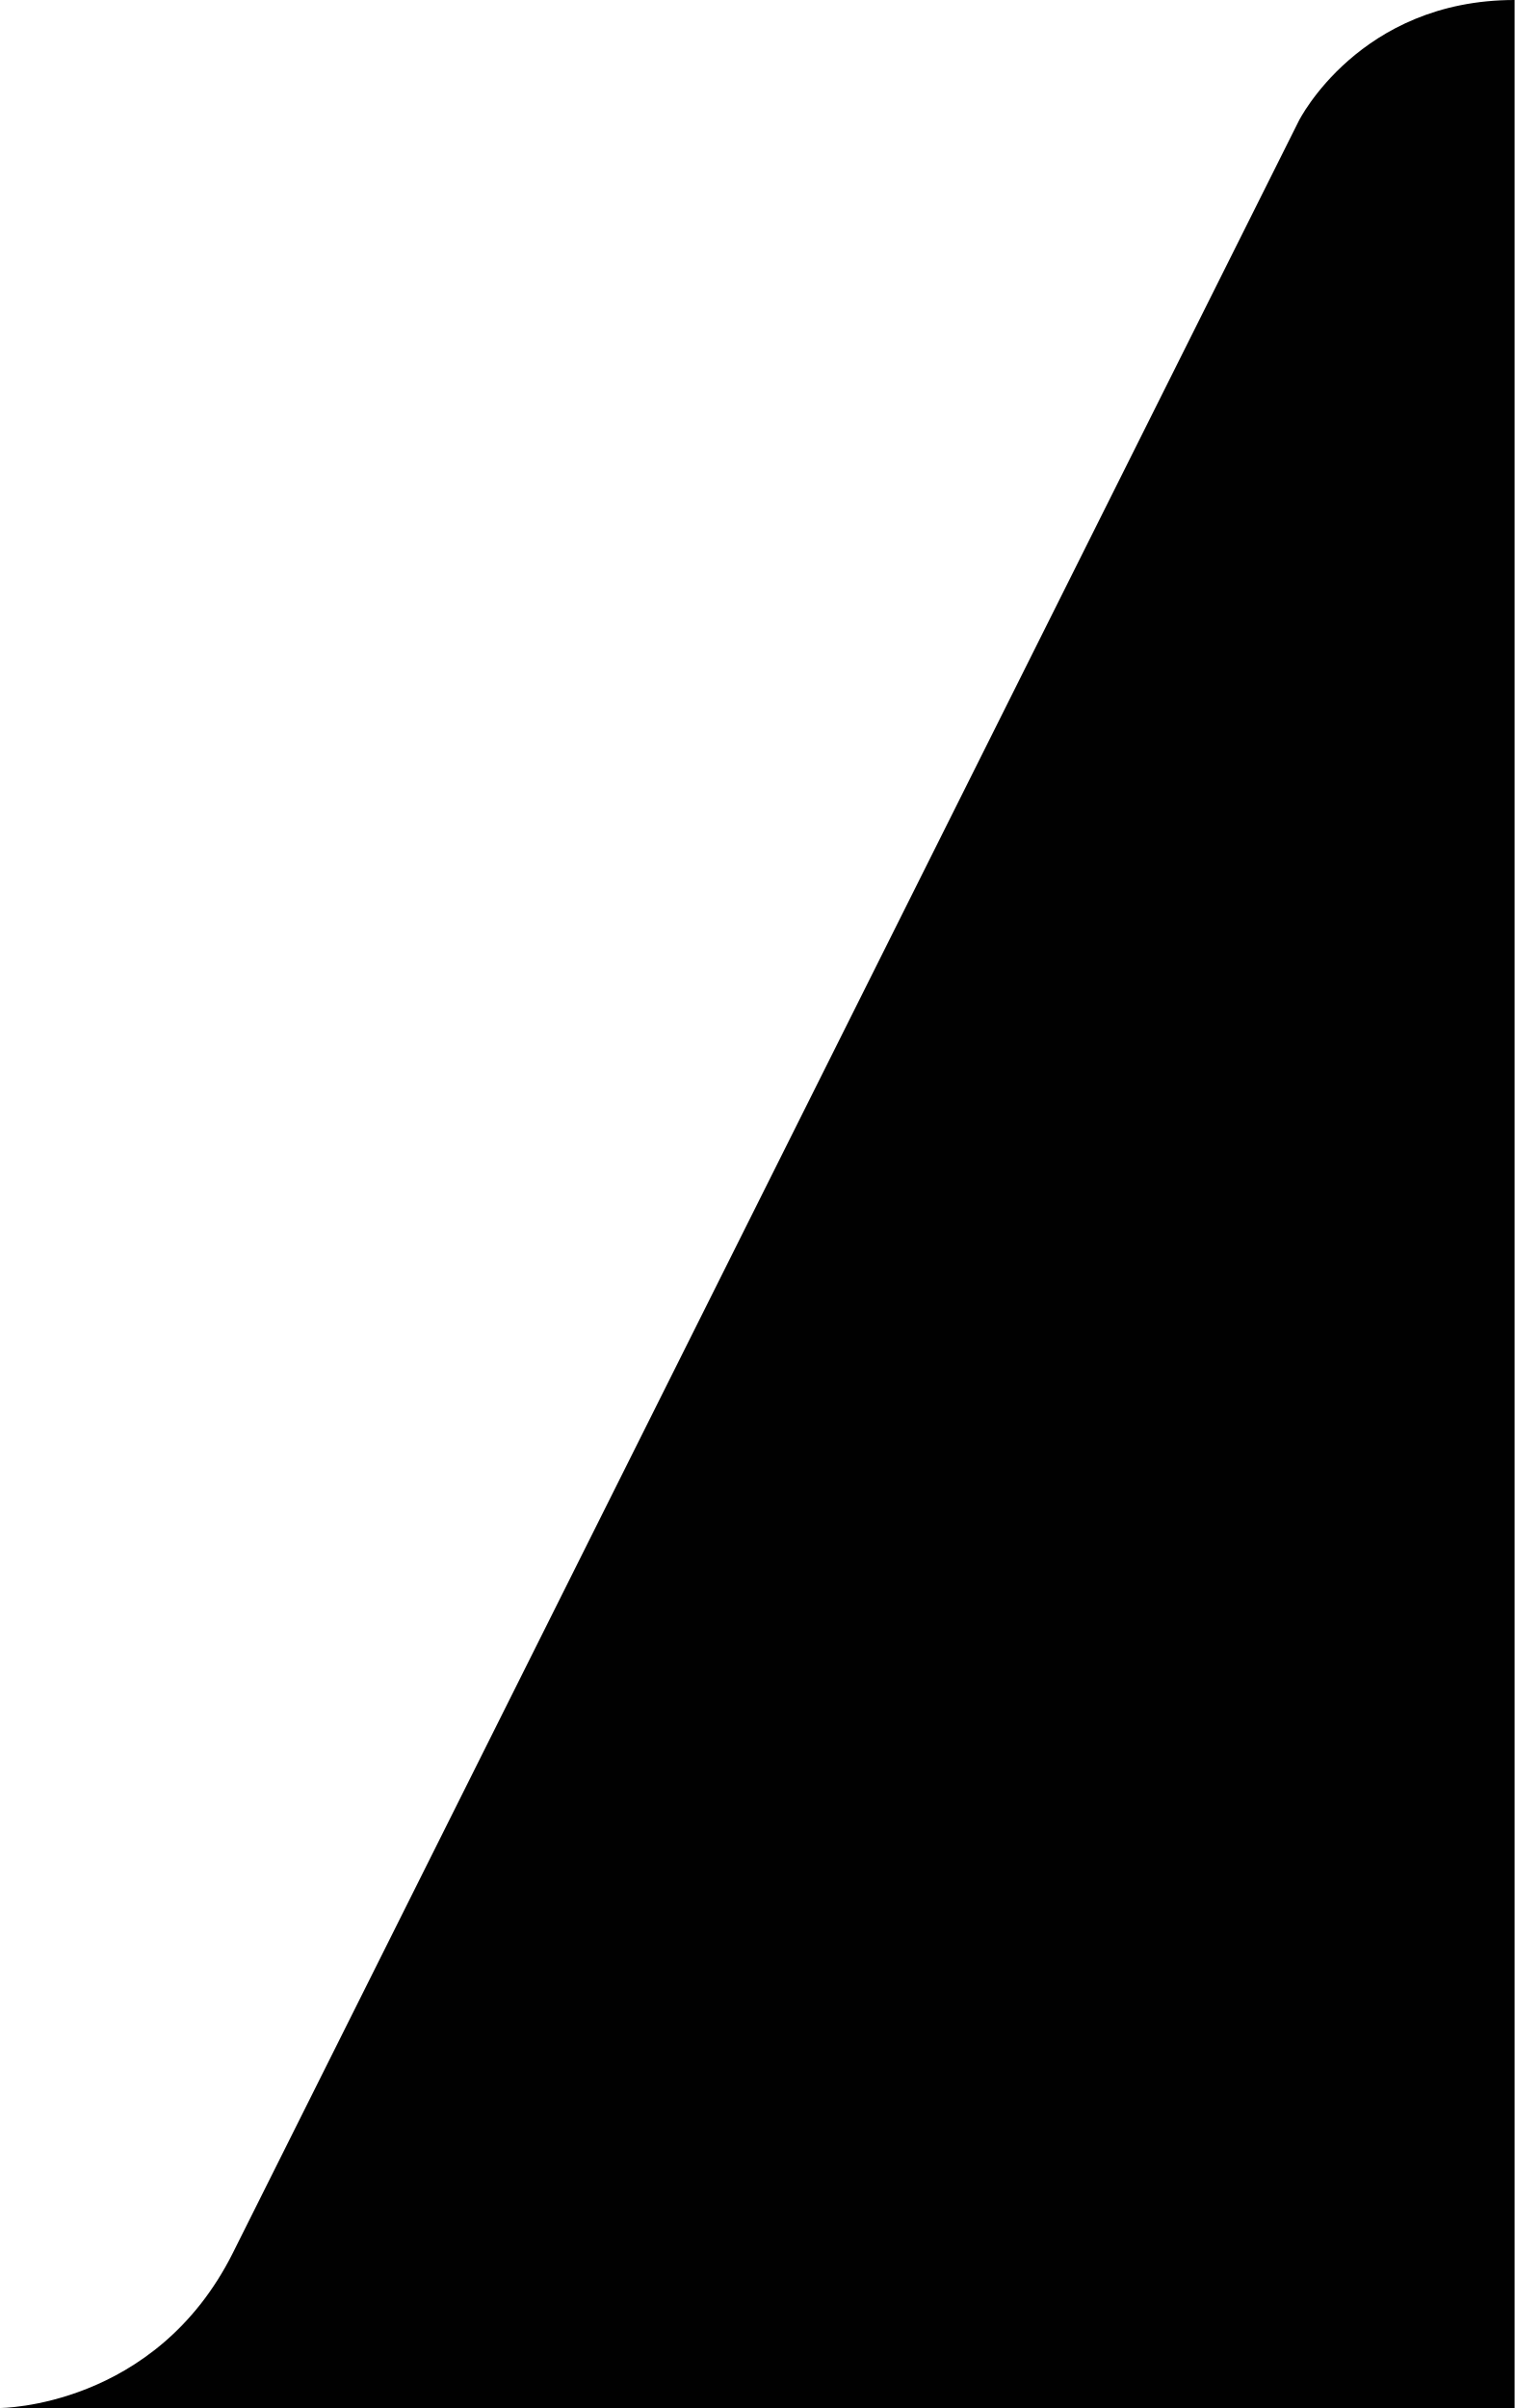
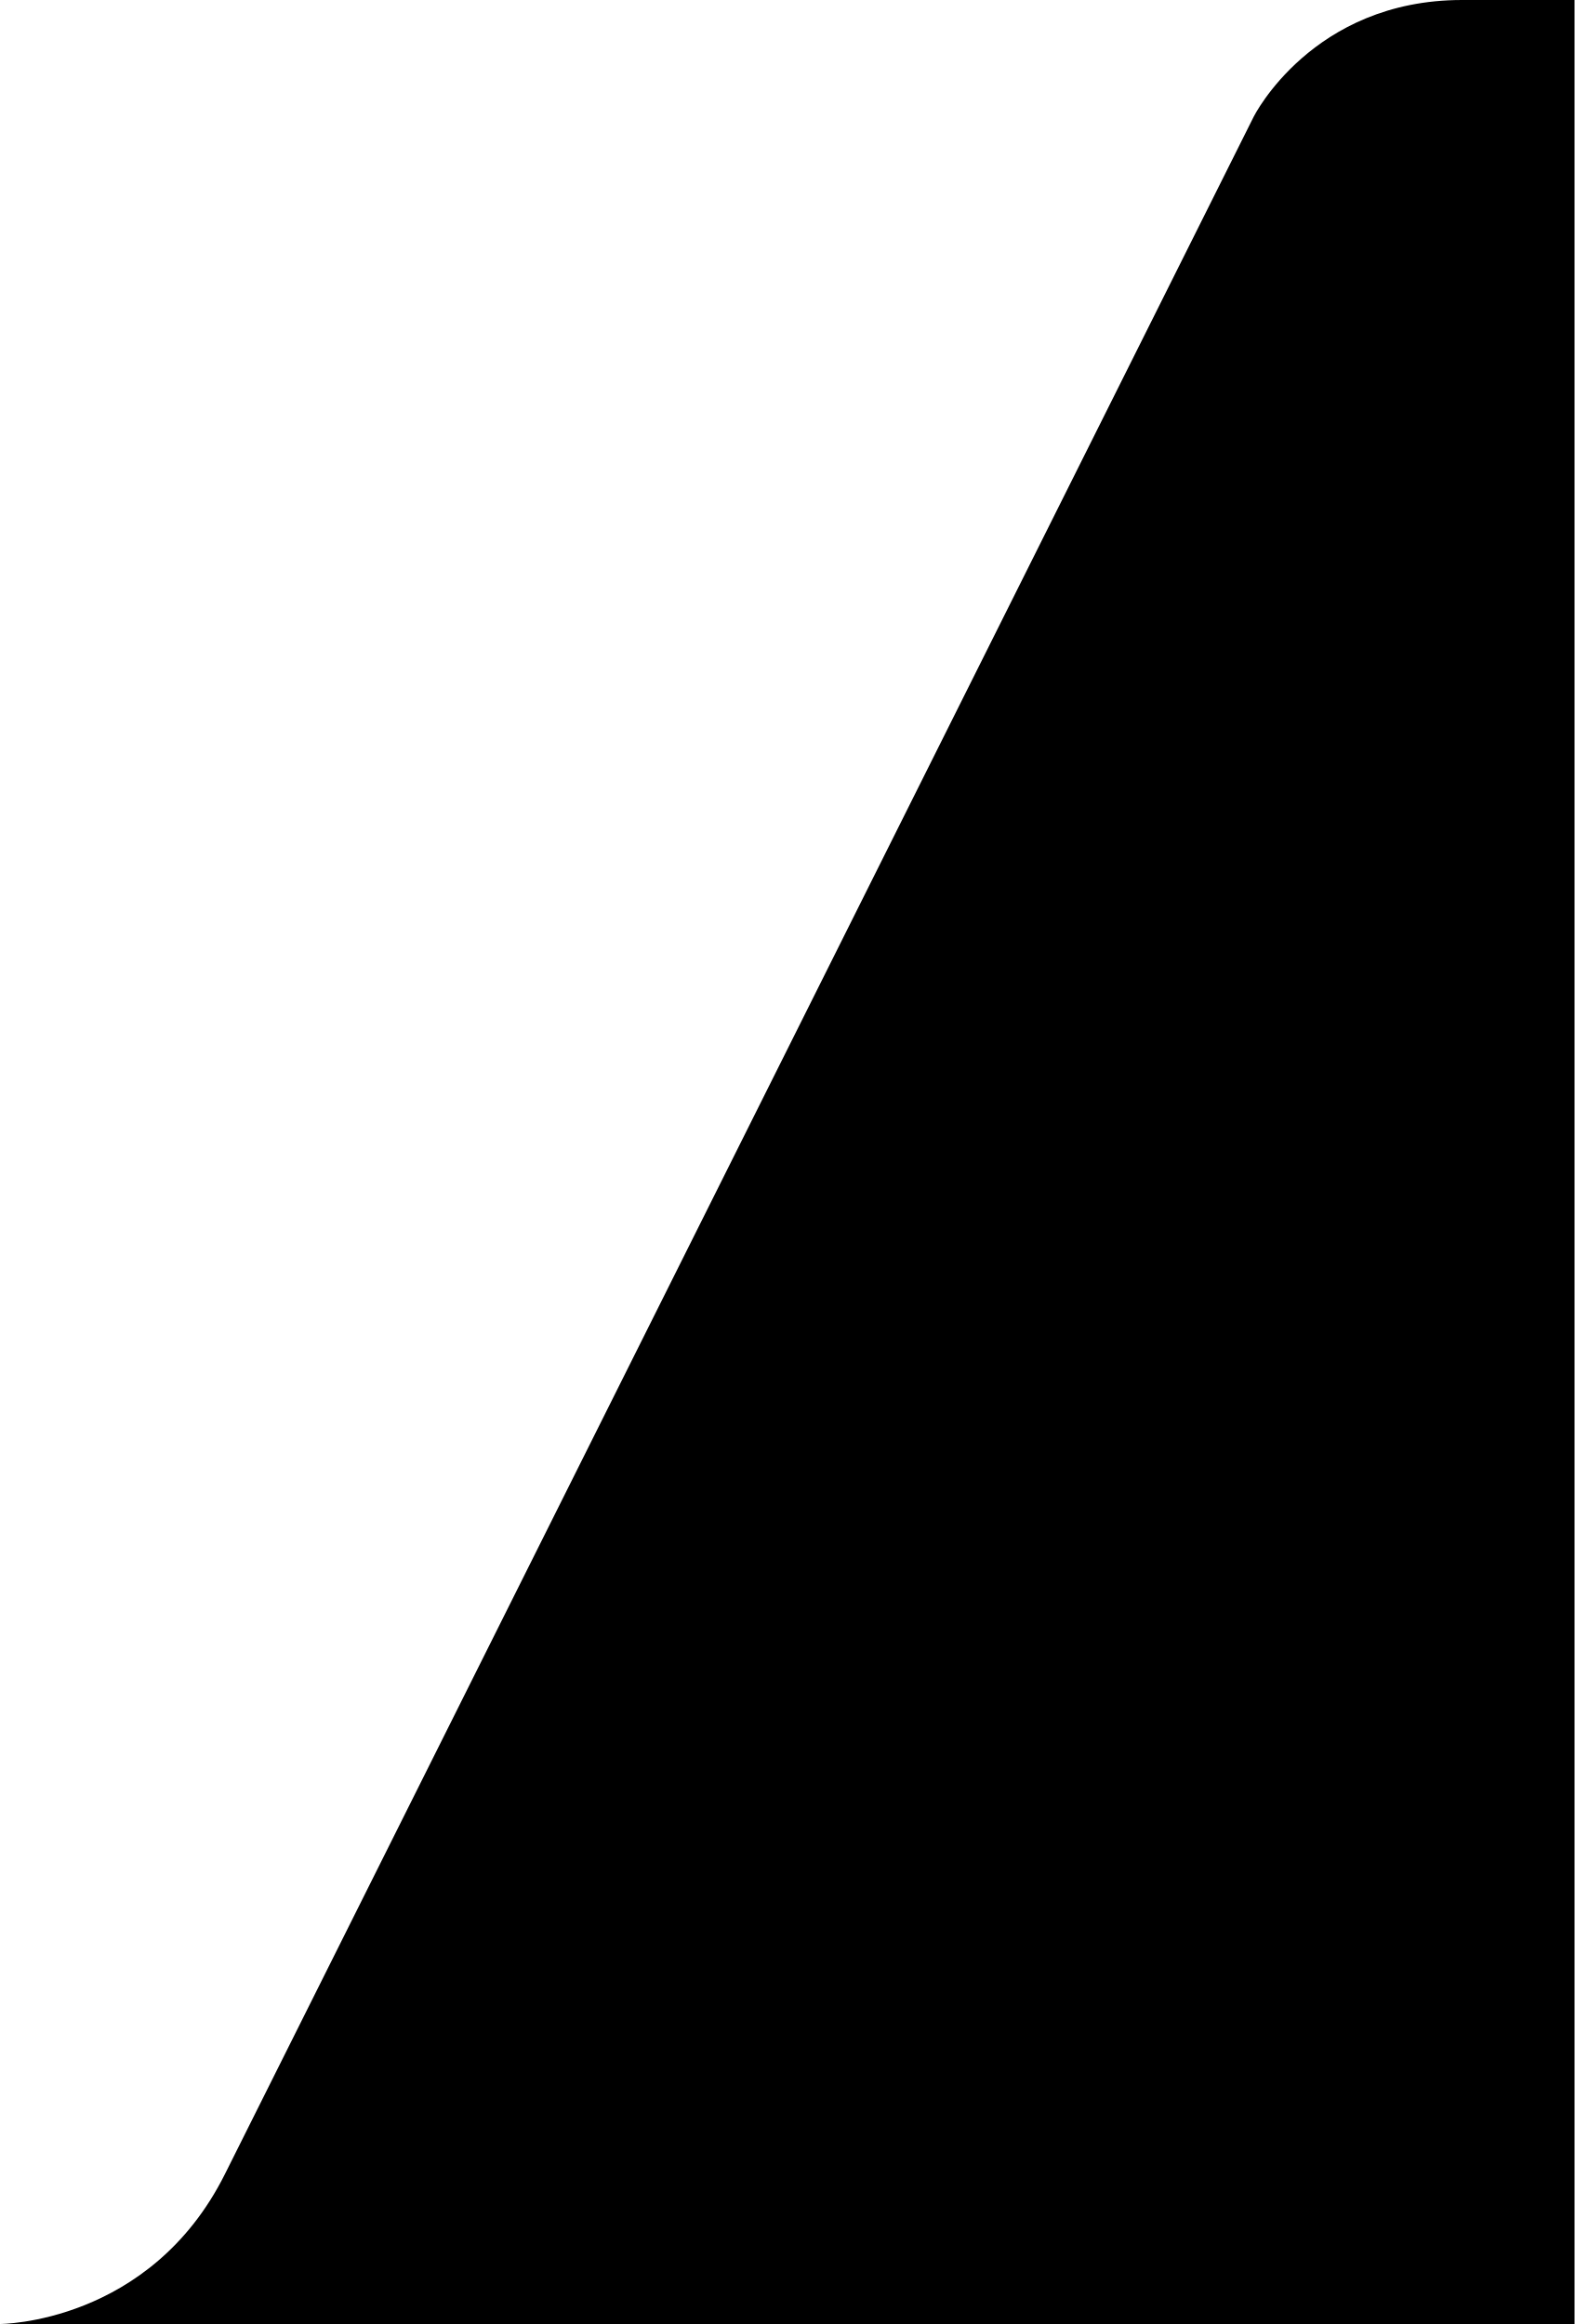
- <svg xmlns="http://www.w3.org/2000/svg" version="1.1" id="Layer_1" x="0px" y="0px" width="39px" height="62px" viewBox="0 0 39 62" enable-background="new 0 0 39 62" xml:space="preserve">
-   <path fill="#010101" d="M39,0c-4,0-5.556,3.112-5.556,3.112L6,58c0,0,2-4,0,0s-6,4-6,4h39V0z" />
+ <svg xmlns="http://www.w3.org/2000/svg" version="1.1" id="Layer_1" x="0px" y="0px" width="41.999px" height="62px" viewBox="0 0 41.999 62" enable-background="new 0 0 41.999 62" xml:space="preserve">
+   <path d="M41.999,0h-3c-4,0-5.557,3.111-5.557,3.111L6,58c0,0,2-4,0,0s-6,4-6,4h41.999V0z" />
</svg>
